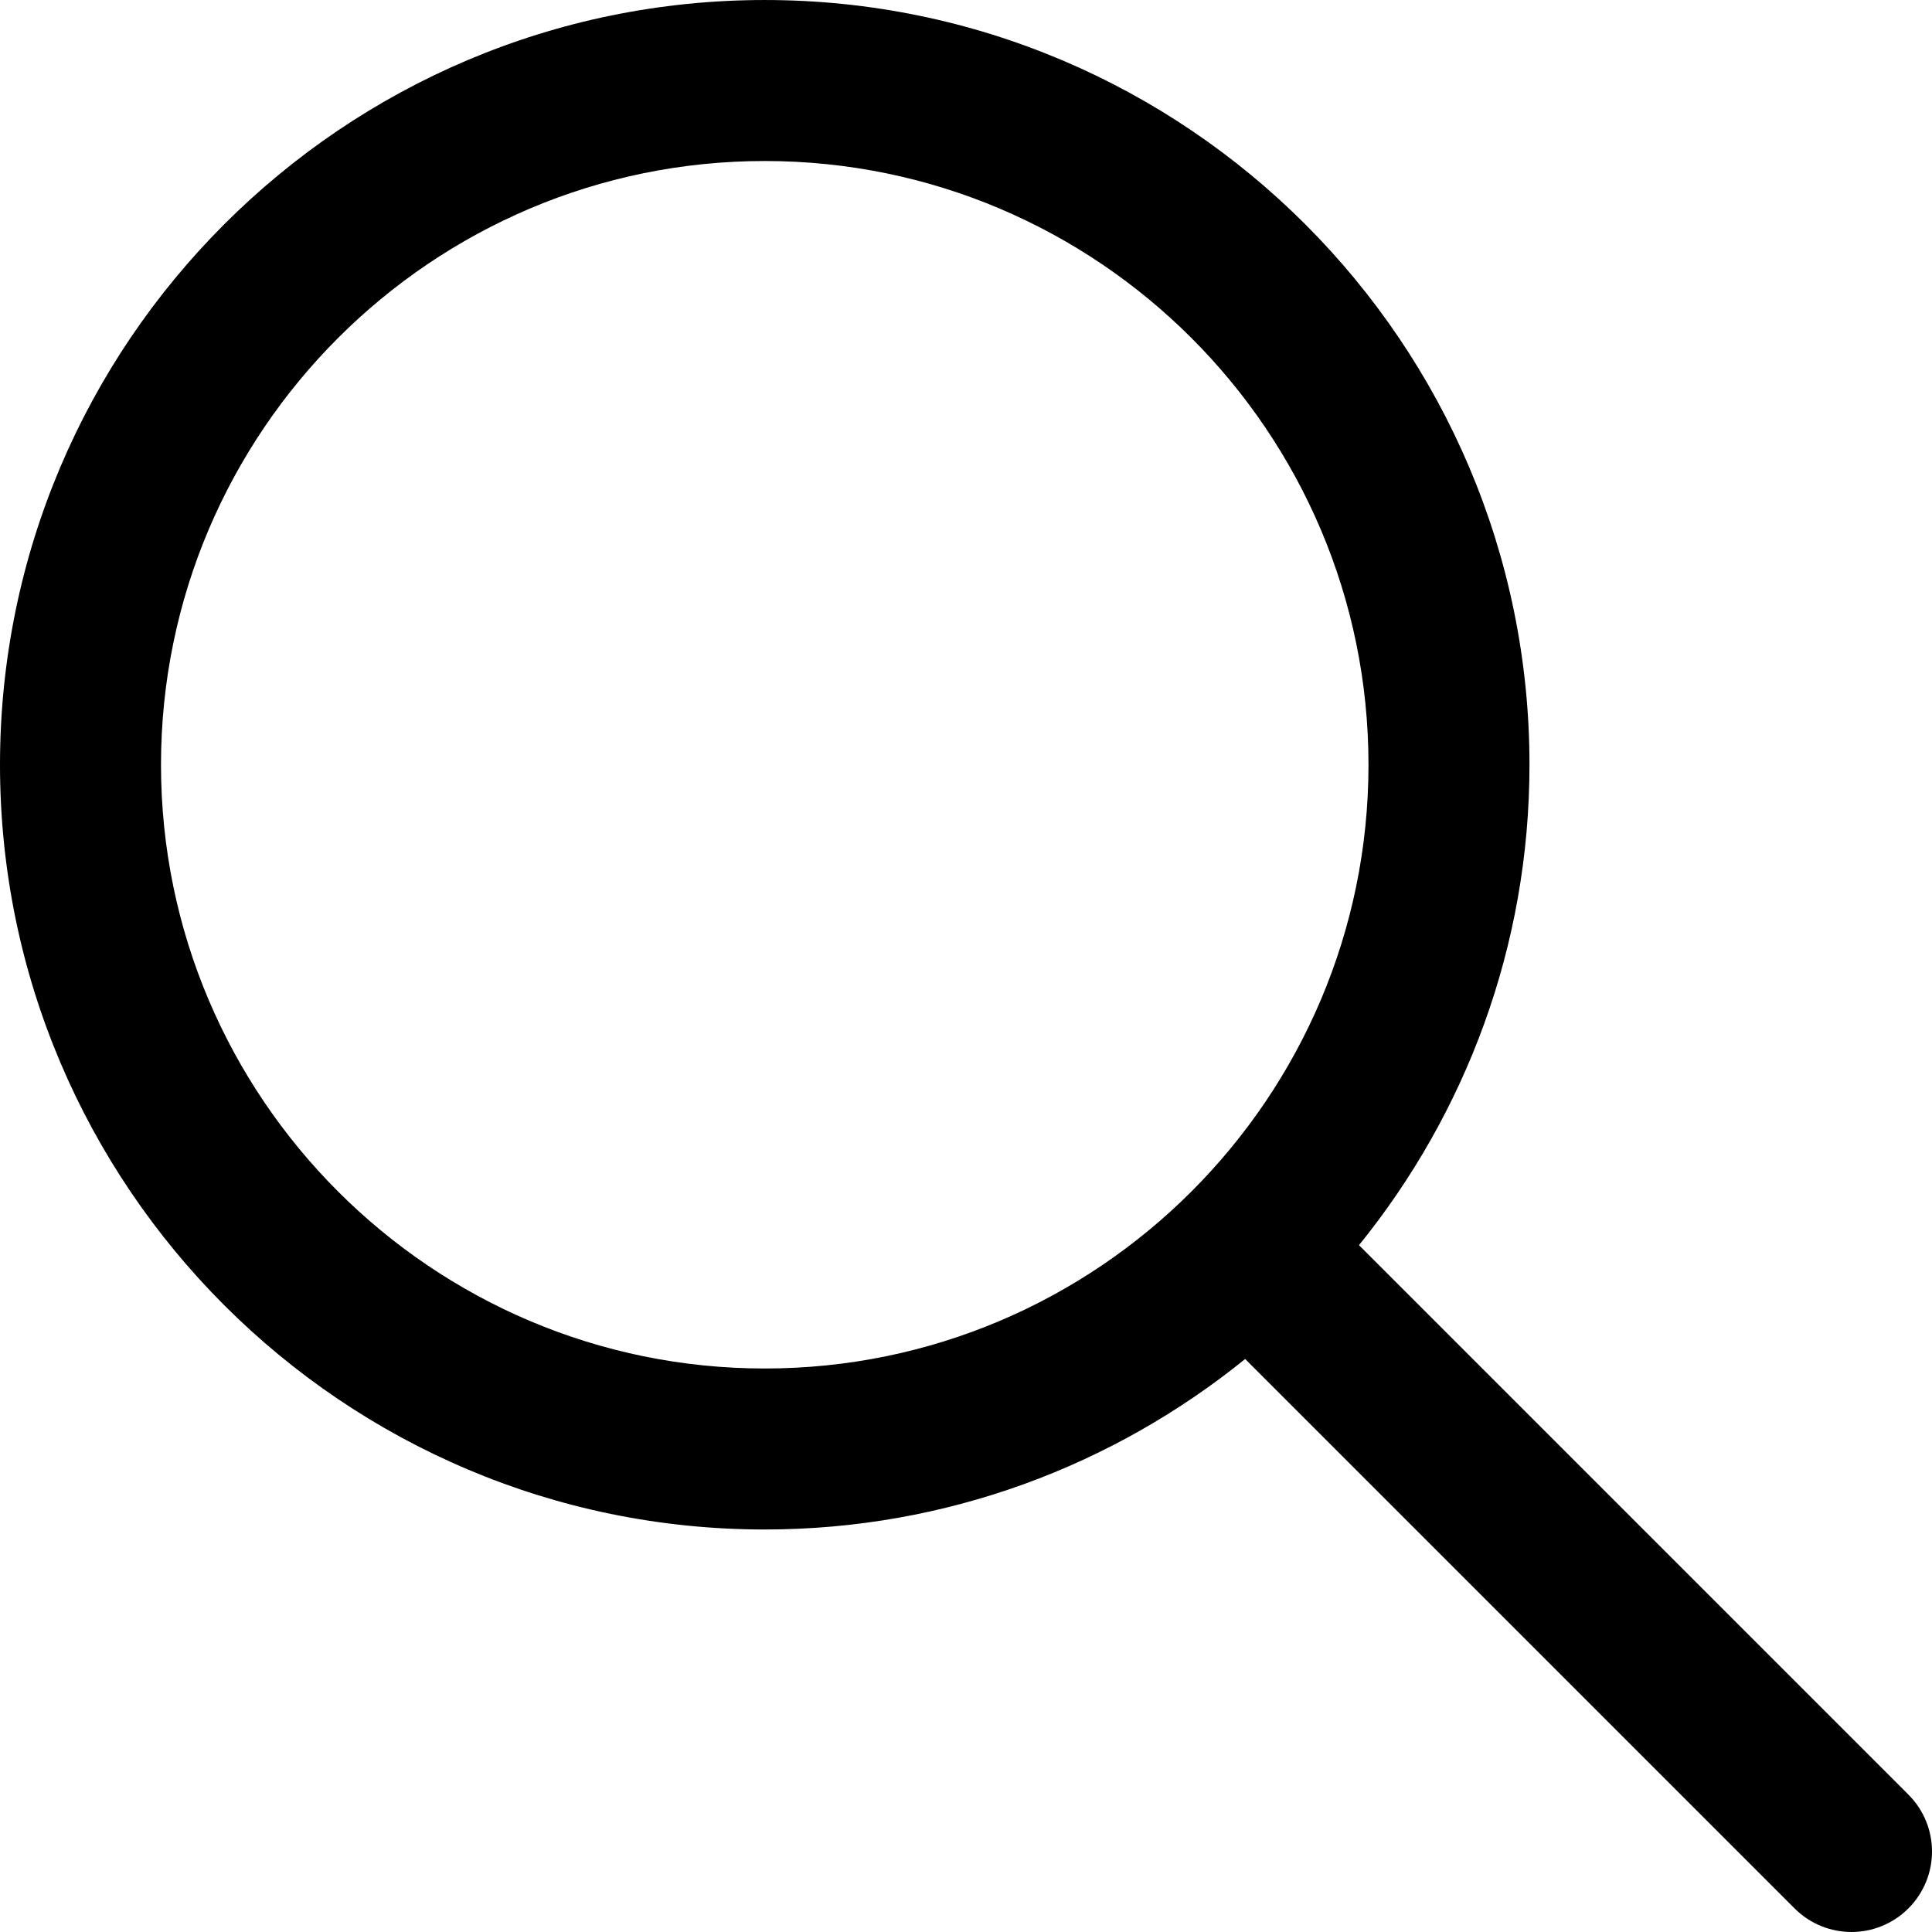
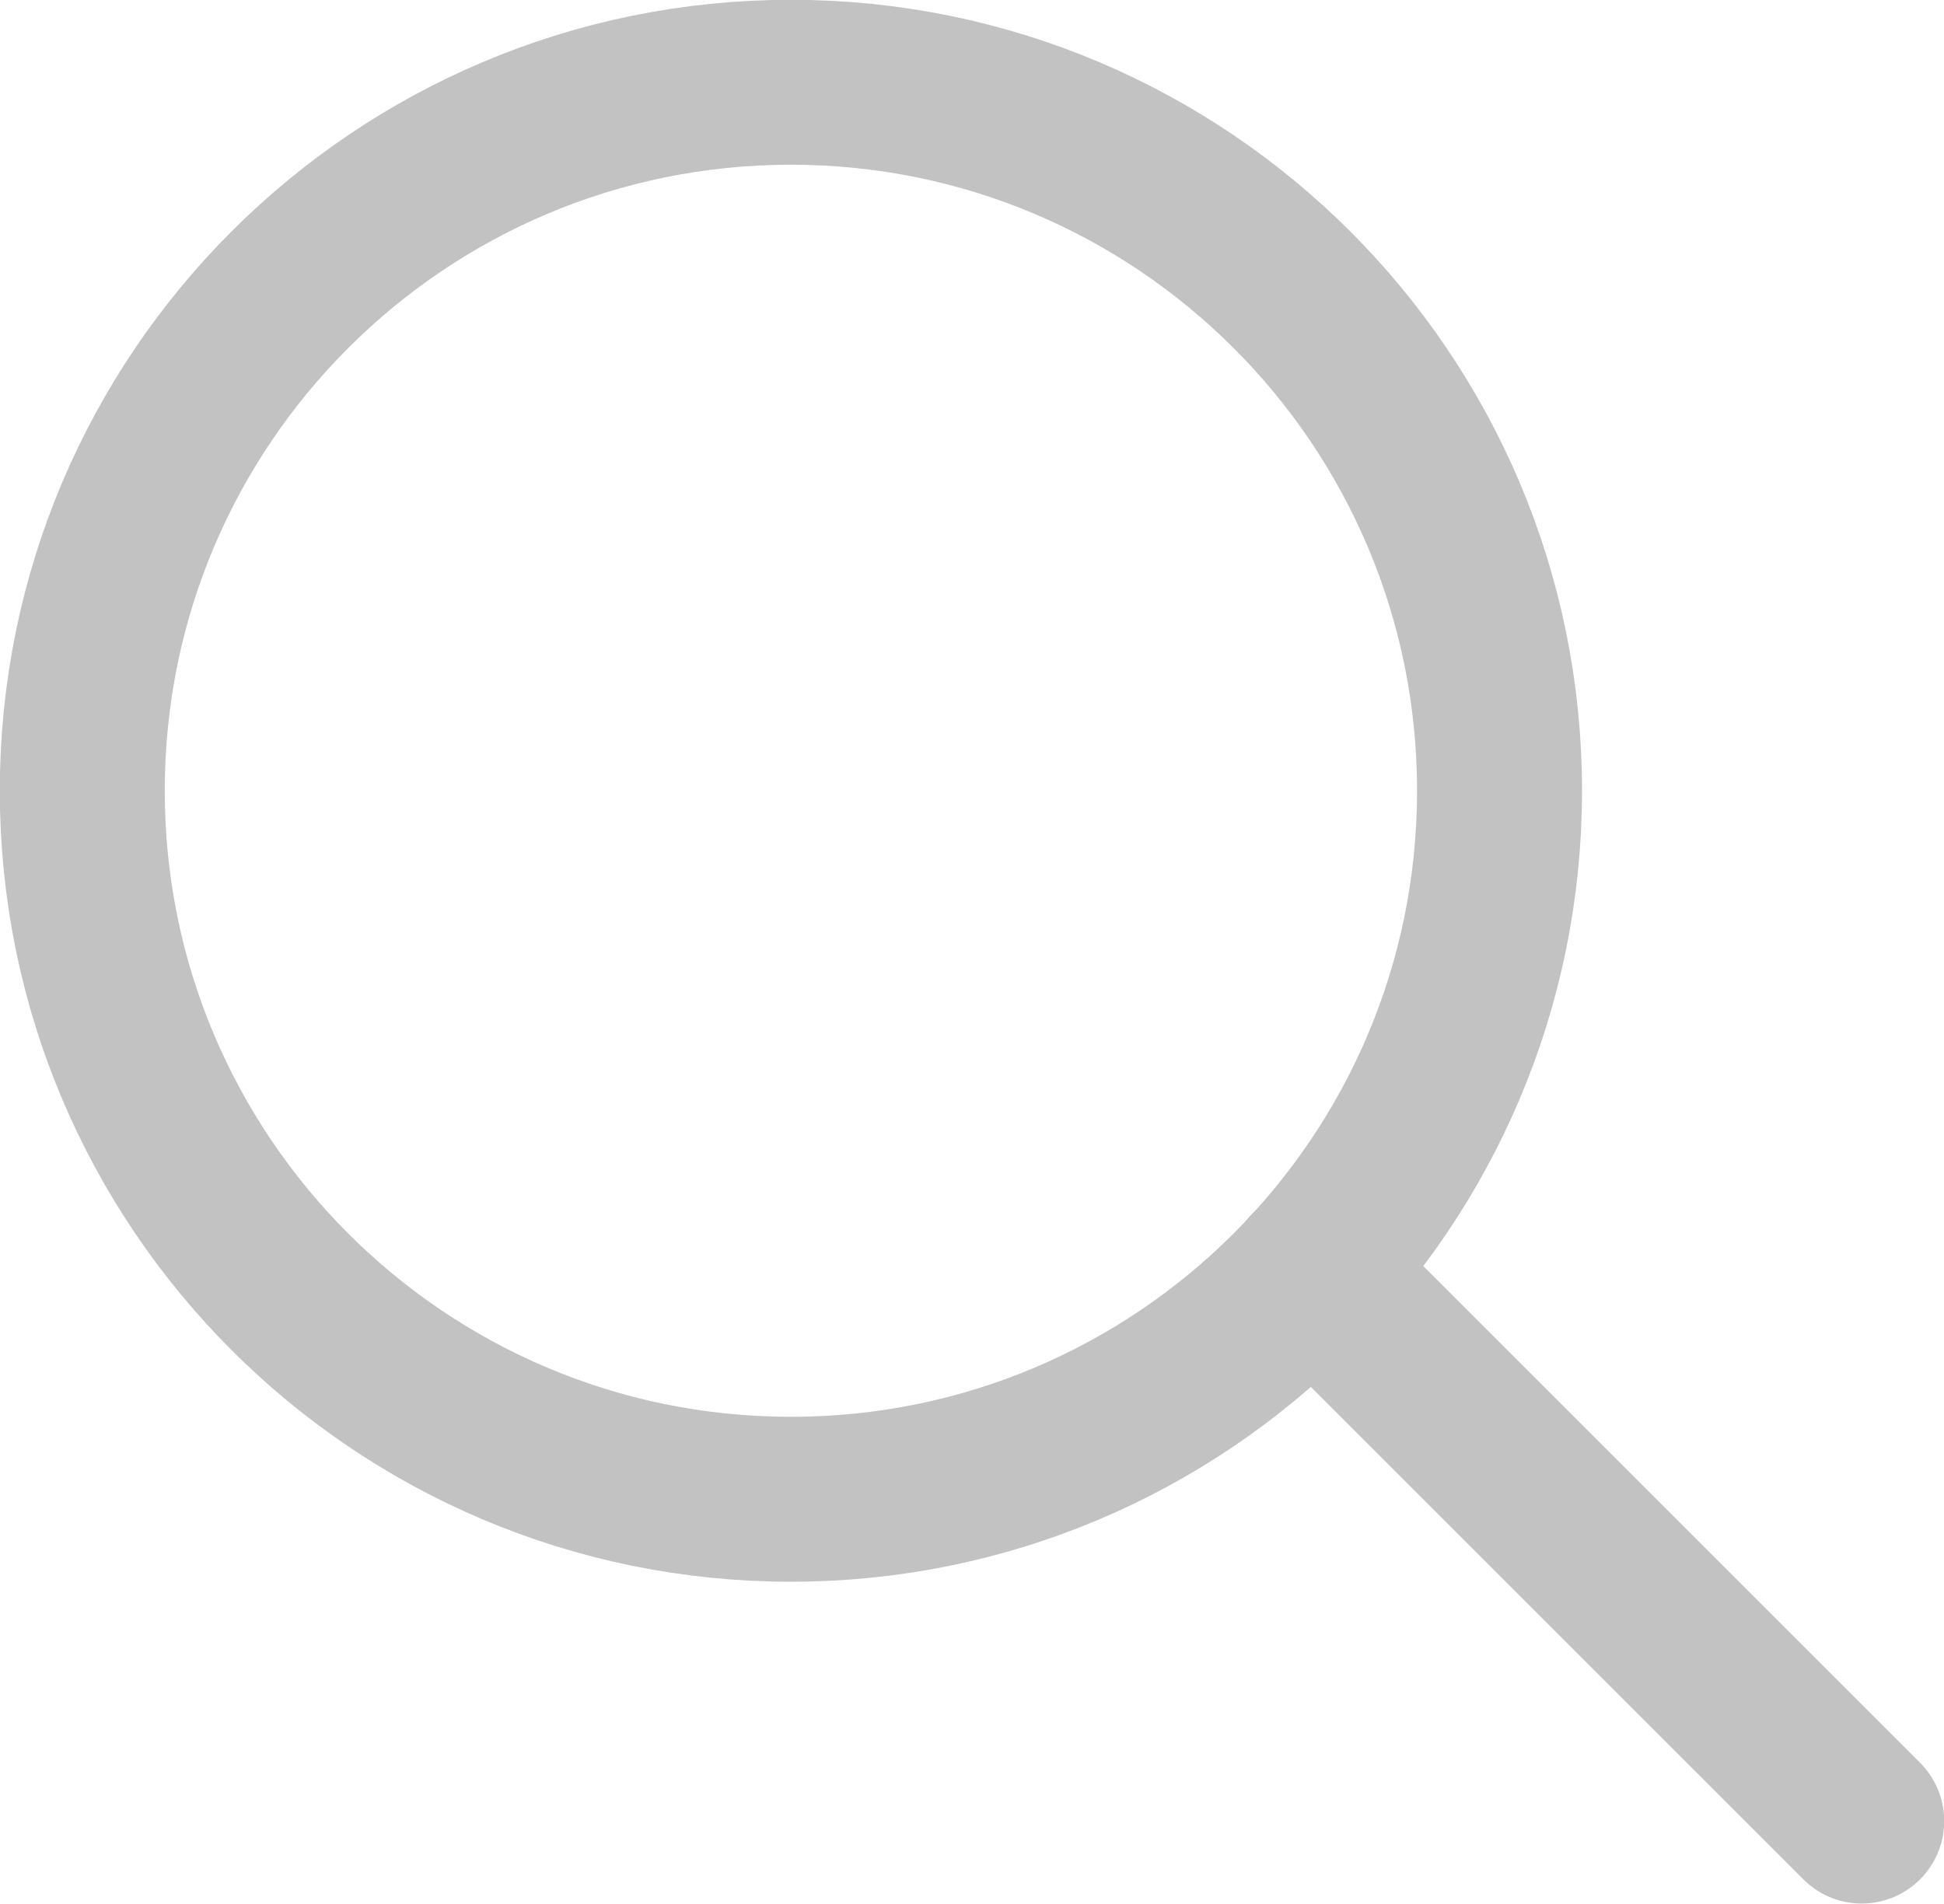
- <svg xmlns="http://www.w3.org/2000/svg" version="1.1" id="Capa_1" x="0px" y="0px" viewBox="0 0 512.005 512.005" style="enable-background:new 0 0 512.005 512.005;" xml:space="preserve">
-   <g>
-     <g>
-       <path d="M505.749,475.587l-145.6-145.6c28.203-34.837,45.184-79.104,45.184-127.317c0-111.744-90.923-202.667-202.667-202.667    S0,90.925,0,202.669s90.923,202.667,202.667,202.667c48.213,0,92.48-16.981,127.317-45.184l145.6,145.6    c4.16,4.16,9.621,6.251,15.083,6.251s10.923-2.091,15.083-6.251C514.091,497.411,514.091,483.928,505.749,475.587z     M202.667,362.669c-88.235,0-160-71.765-160-160s71.765-160,160-160s160,71.765,160,160S290.901,362.669,202.667,362.669z" />
+ <svg xmlns="http://www.w3.org/2000/svg" viewBox="0 0 48.2 47.2">
+   <defs>
+     <style>.cls-1{fill:none;stroke:#c2c2c2;stroke-linecap:round;stroke-miterlimit:10;stroke-width:4.09px;}</style>
+   </defs>
+   <g id="레이어_2" data-name="레이어 2">
+     <g id="Layer_1" data-name="Layer 1">
+       <circle class="cls-1" cx="19.61" cy="19.61" r="17.57" />
+       <line class="cls-1" x1="46.16" y1="45.16" x2="32.52" y2="31.52" />
    </g>
  </g>
-   <g>
- </g>
-   <g>
- </g>
-   <g>
- </g>
-   <g>
- </g>
-   <g>
- </g>
-   <g>
- </g>
-   <g>
- </g>
-   <g>
- </g>
-   <g>
- </g>
-   <g>
- </g>
-   <g>
- </g>
-   <g>
- </g>
-   <g>
- </g>
-   <g>
- </g>
-   <g>
- </g>
</svg>
